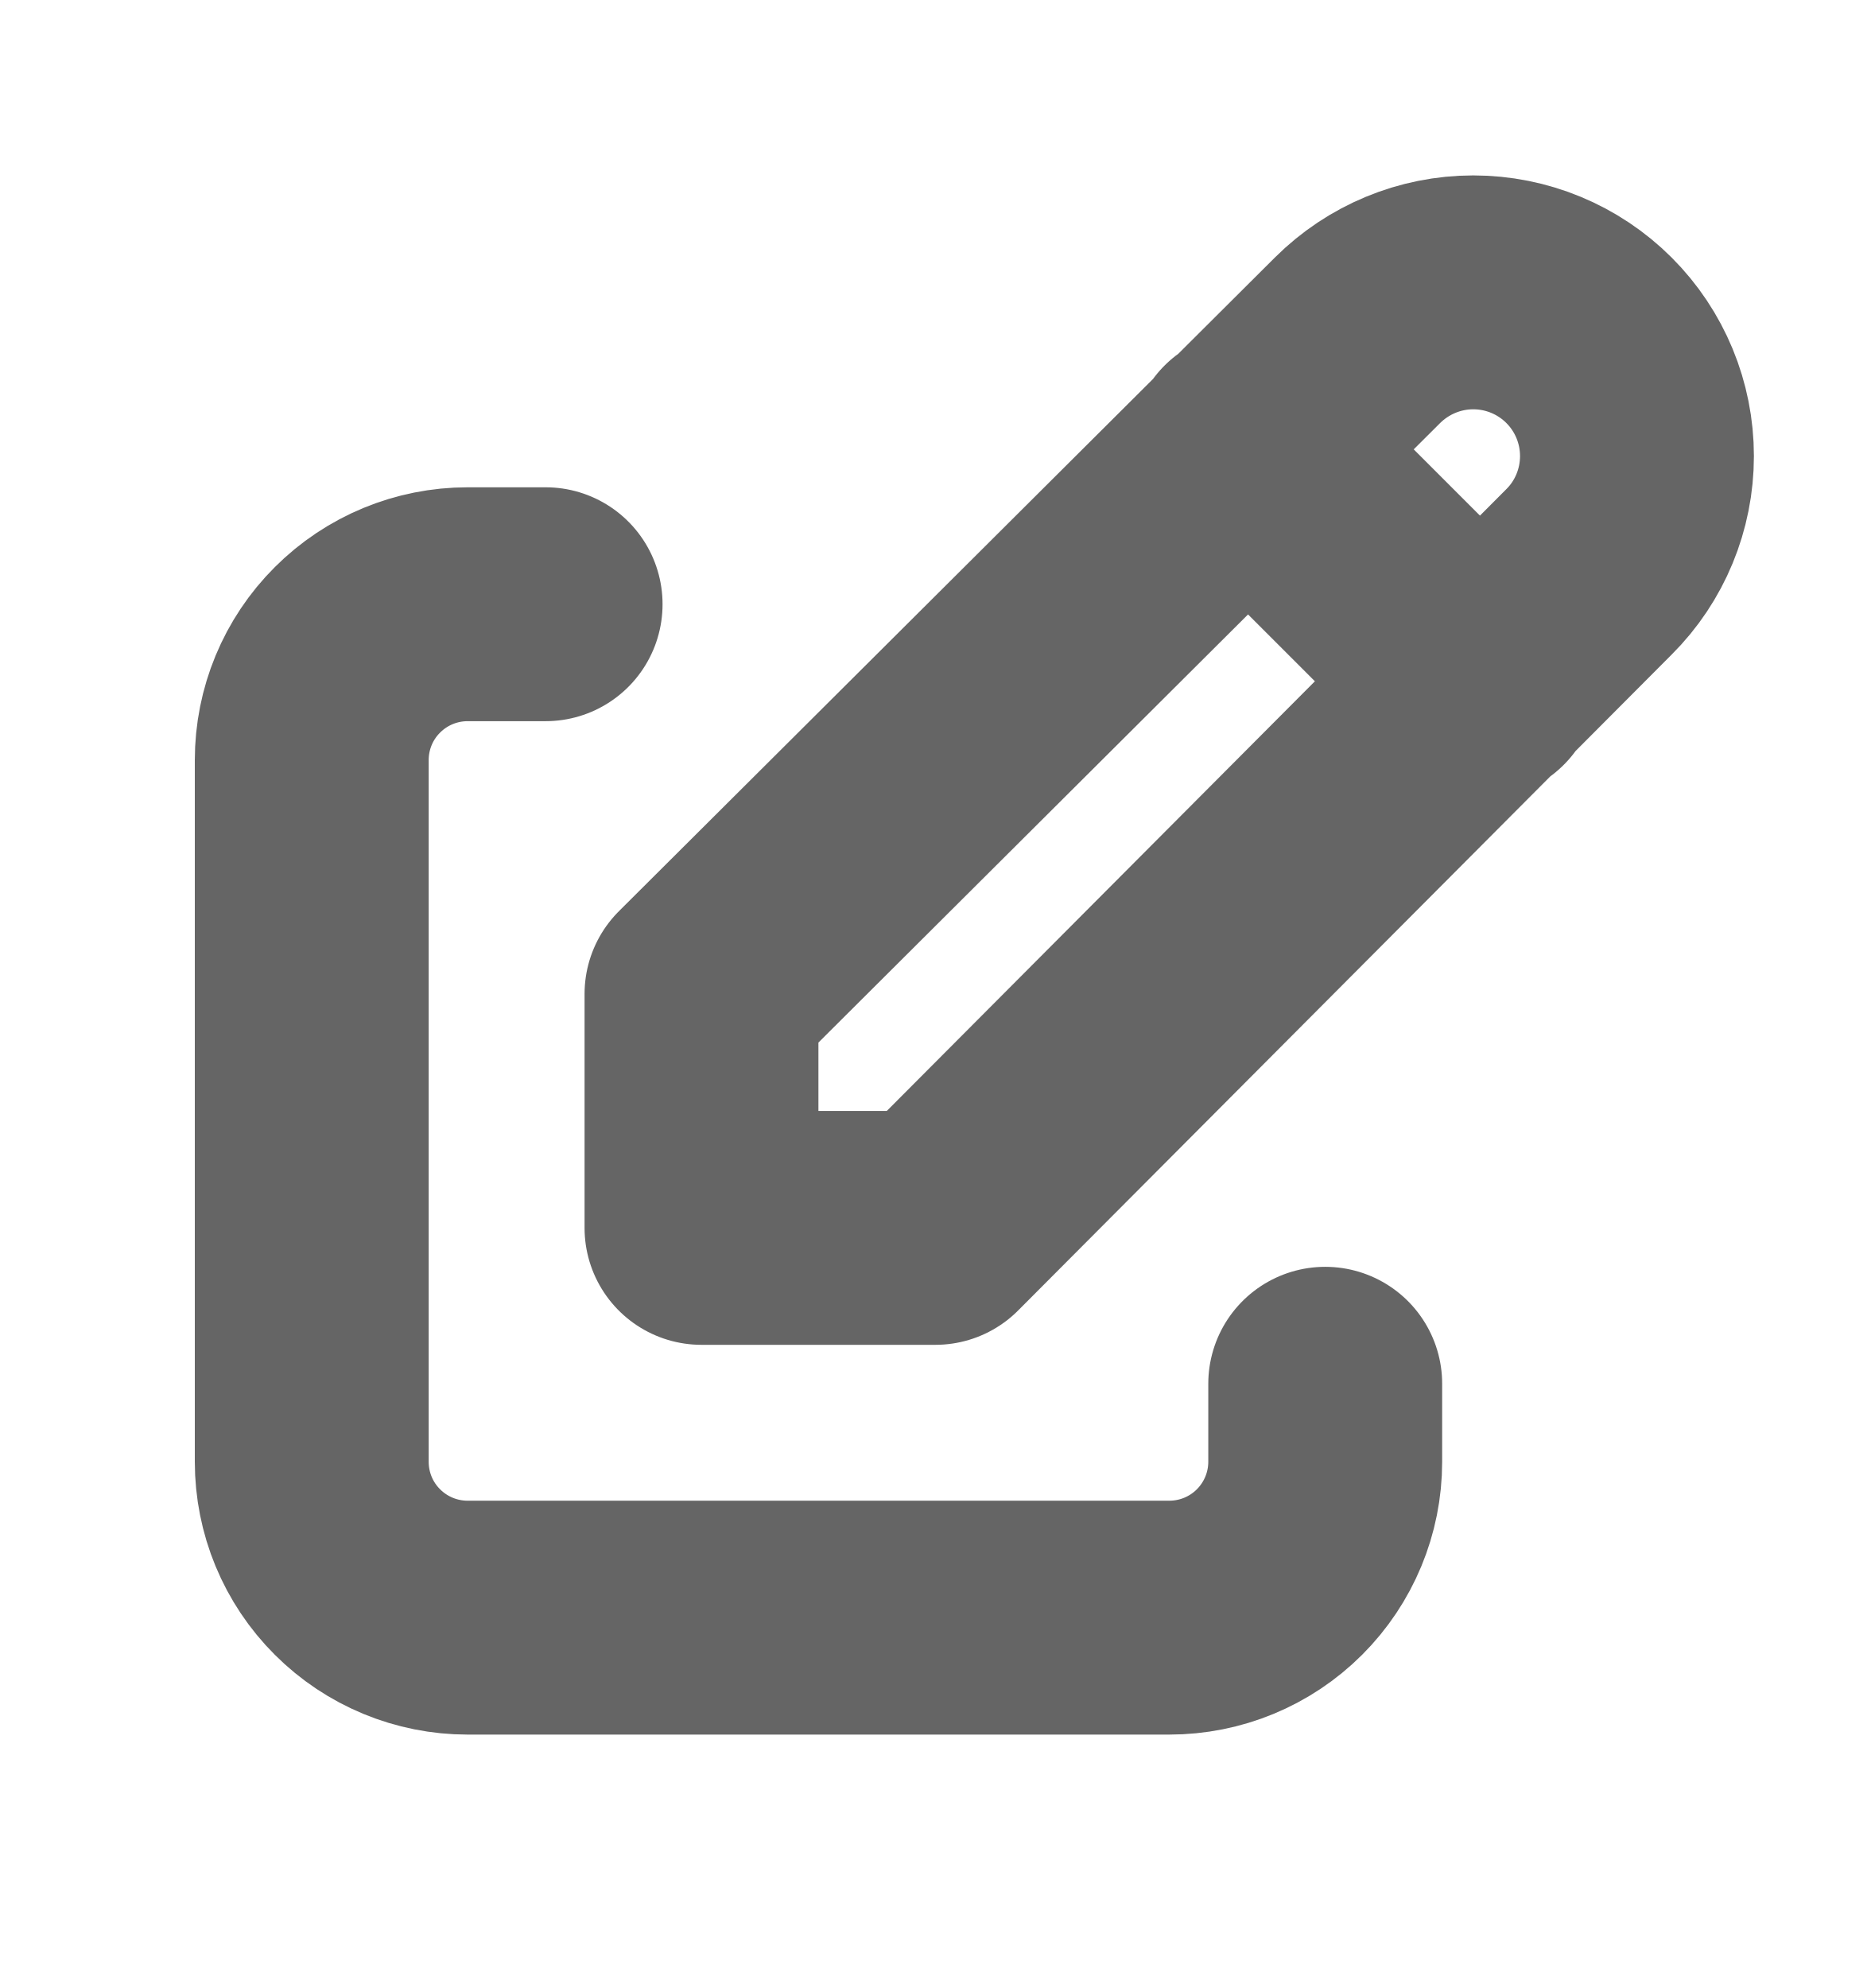
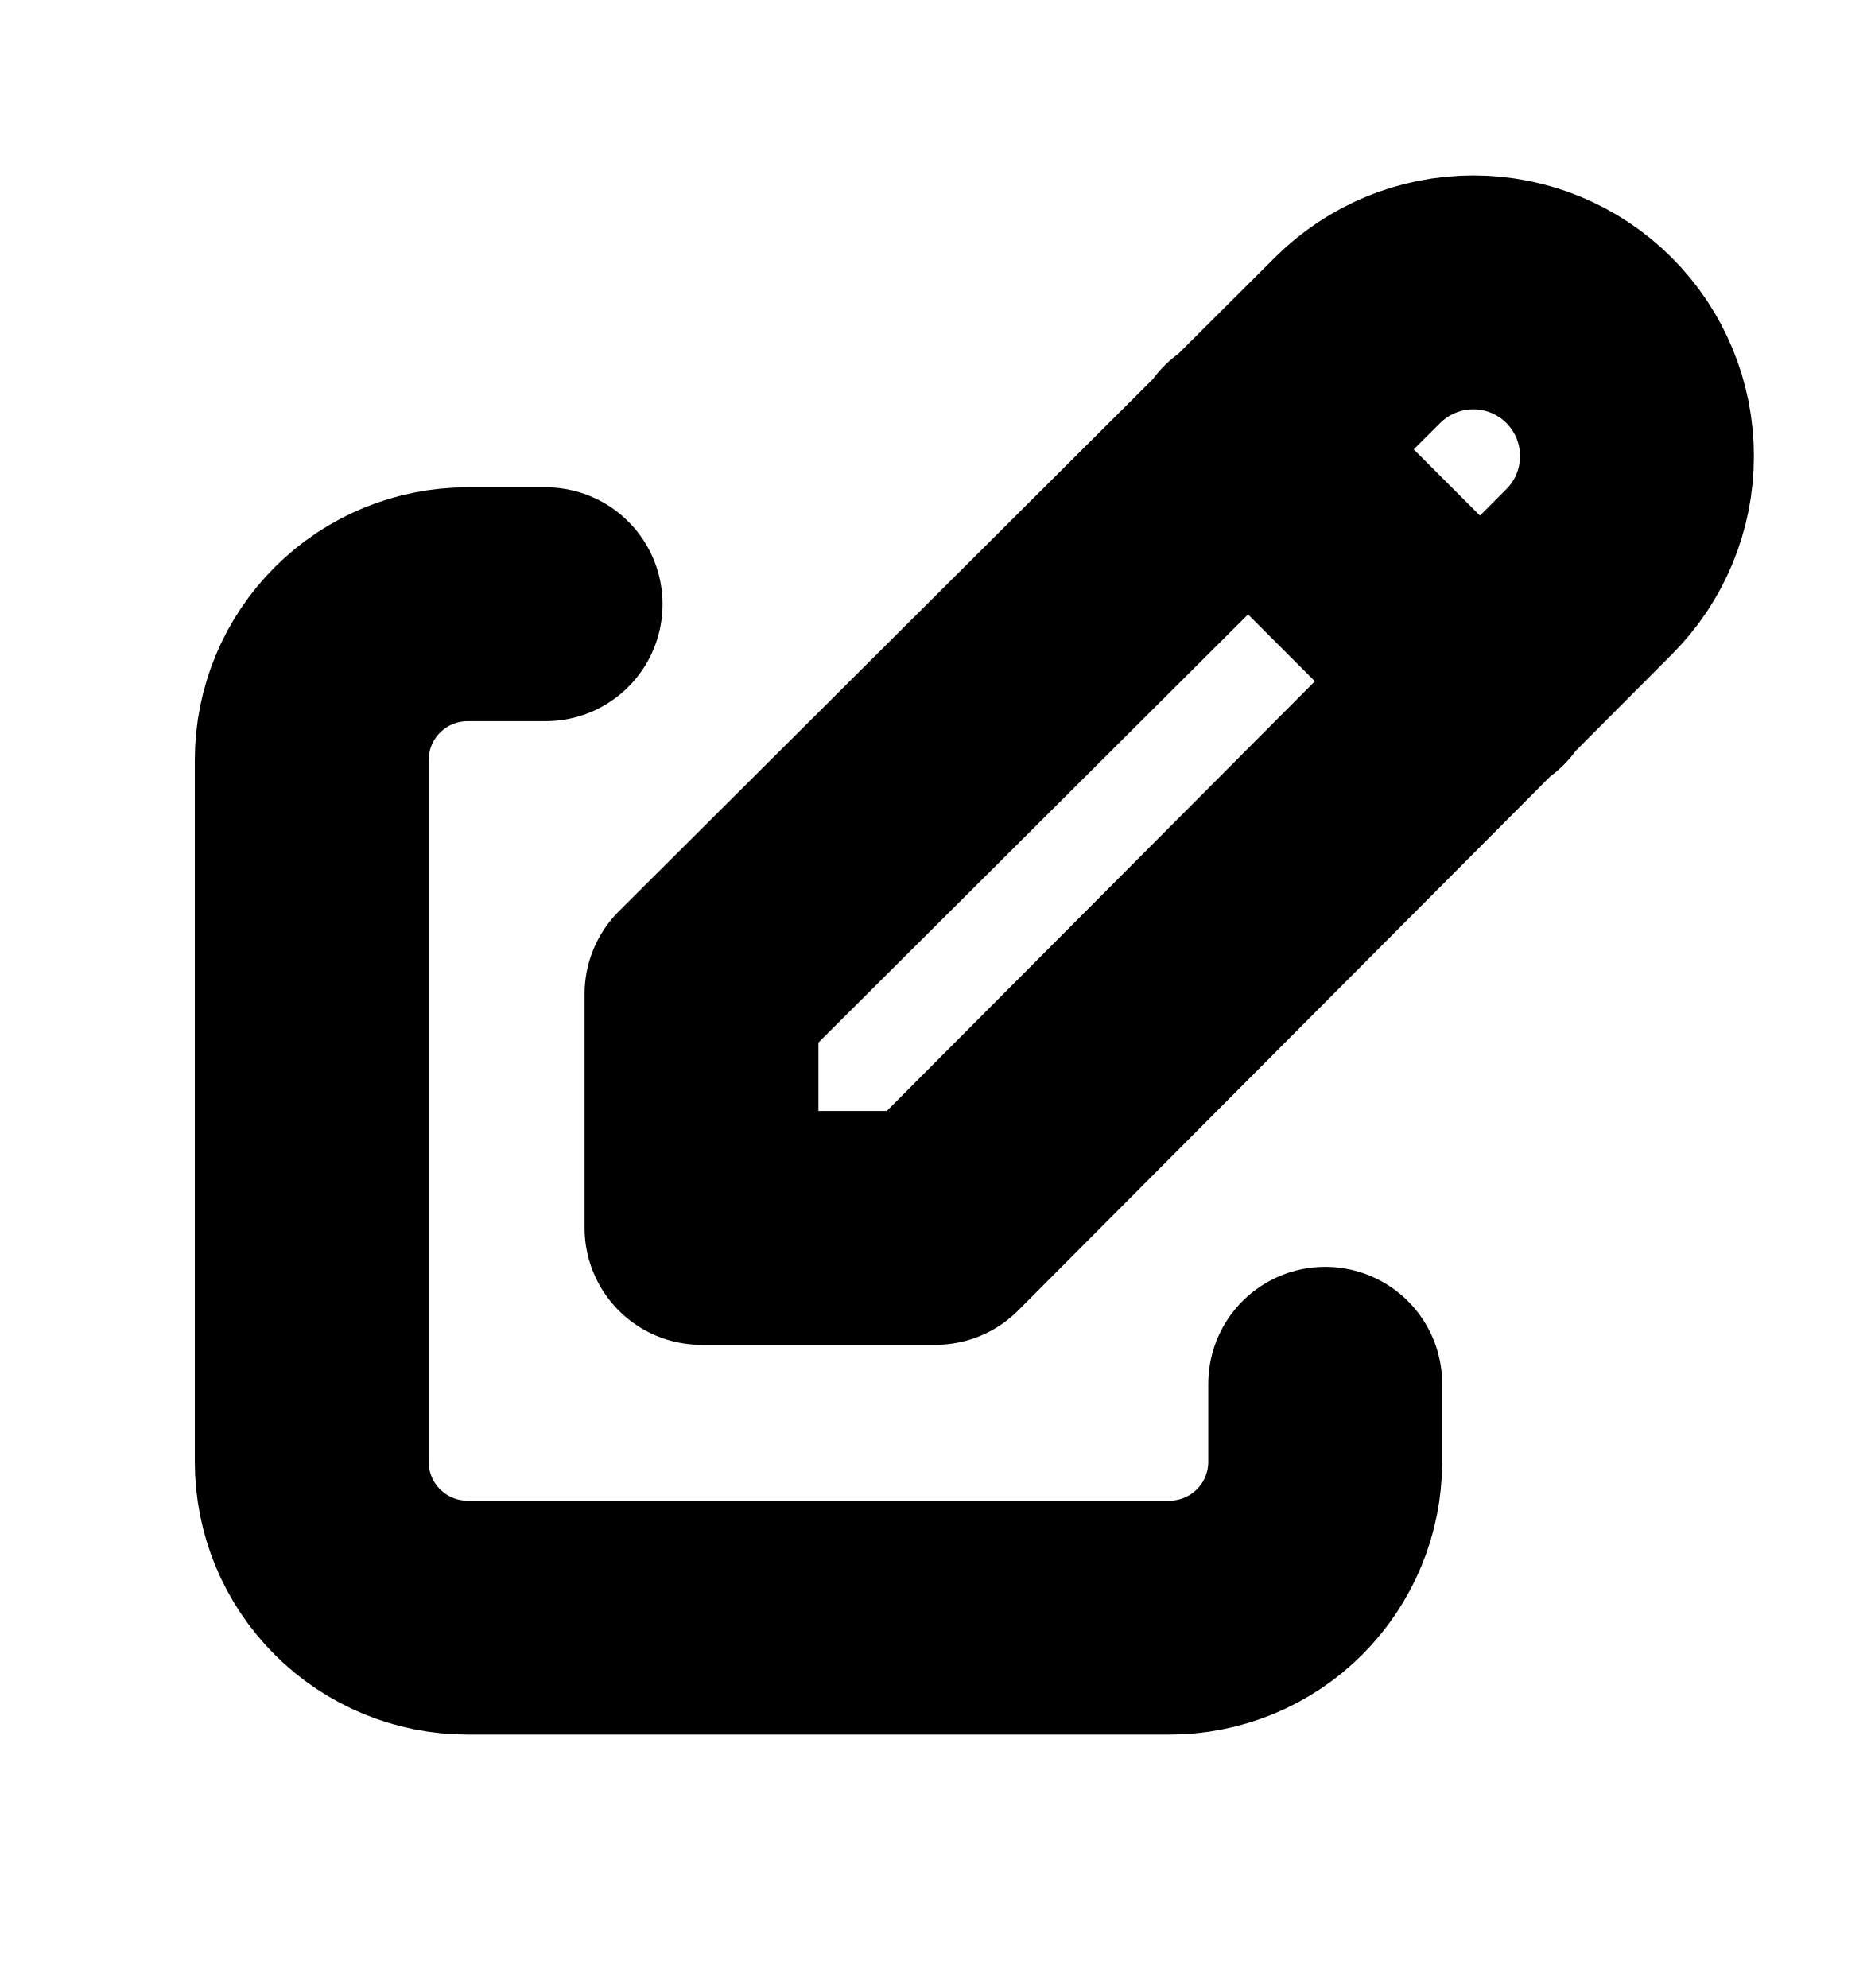
- <svg xmlns="http://www.w3.org/2000/svg" width="16" height="17" viewBox="0 0 16 17" fill="none">
-   <path d="M4.666 5.167H3.999C3.646 5.167 3.307 5.307 3.057 5.557C2.806 5.807 2.666 6.146 2.666 6.5V12.5C2.666 12.854 2.806 13.193 3.057 13.443C3.307 13.693 3.646 13.833 3.999 13.833H9.999C10.353 13.833 10.692 13.693 10.942 13.443C11.192 13.193 11.333 12.854 11.333 12.5V11.833M10.666 3.833L12.666 5.833M13.589 4.89C13.852 4.628 13.999 4.271 13.999 3.9C13.999 3.529 13.852 3.173 13.589 2.91C13.327 2.648 12.971 2.5 12.599 2.5C12.228 2.5 11.872 2.648 11.609 2.91L5.999 8.5V10.5H7.999L13.589 4.89Z" stroke="#656565" stroke-width="2" stroke-linecap="round" stroke-linejoin="round" />
+ <svg xmlns="http://www.w3.org/2000/svg" width="16" height="17" viewBox="0 0 16 17" fill="none" stroke="currentColor">
+   <path d="M4.666 5.167H3.999C3.646 5.167 3.307 5.307 3.057 5.557C2.806 5.807 2.666 6.146 2.666 6.5V12.5C2.666 12.854 2.806 13.193 3.057 13.443C3.307 13.693 3.646 13.833 3.999 13.833H9.999C10.353 13.833 10.692 13.693 10.942 13.443C11.192 13.193 11.333 12.854 11.333 12.5V11.833M10.666 3.833L12.666 5.833M13.589 4.89C13.852 4.628 13.999 4.271 13.999 3.9C13.999 3.529 13.852 3.173 13.589 2.91C13.327 2.648 12.971 2.5 12.599 2.5C12.228 2.5 11.872 2.648 11.609 2.91L5.999 8.5V10.5H7.999L13.589 4.89Z" stroke-width="2" stroke-linecap="round" stroke-linejoin="round" />
</svg>
